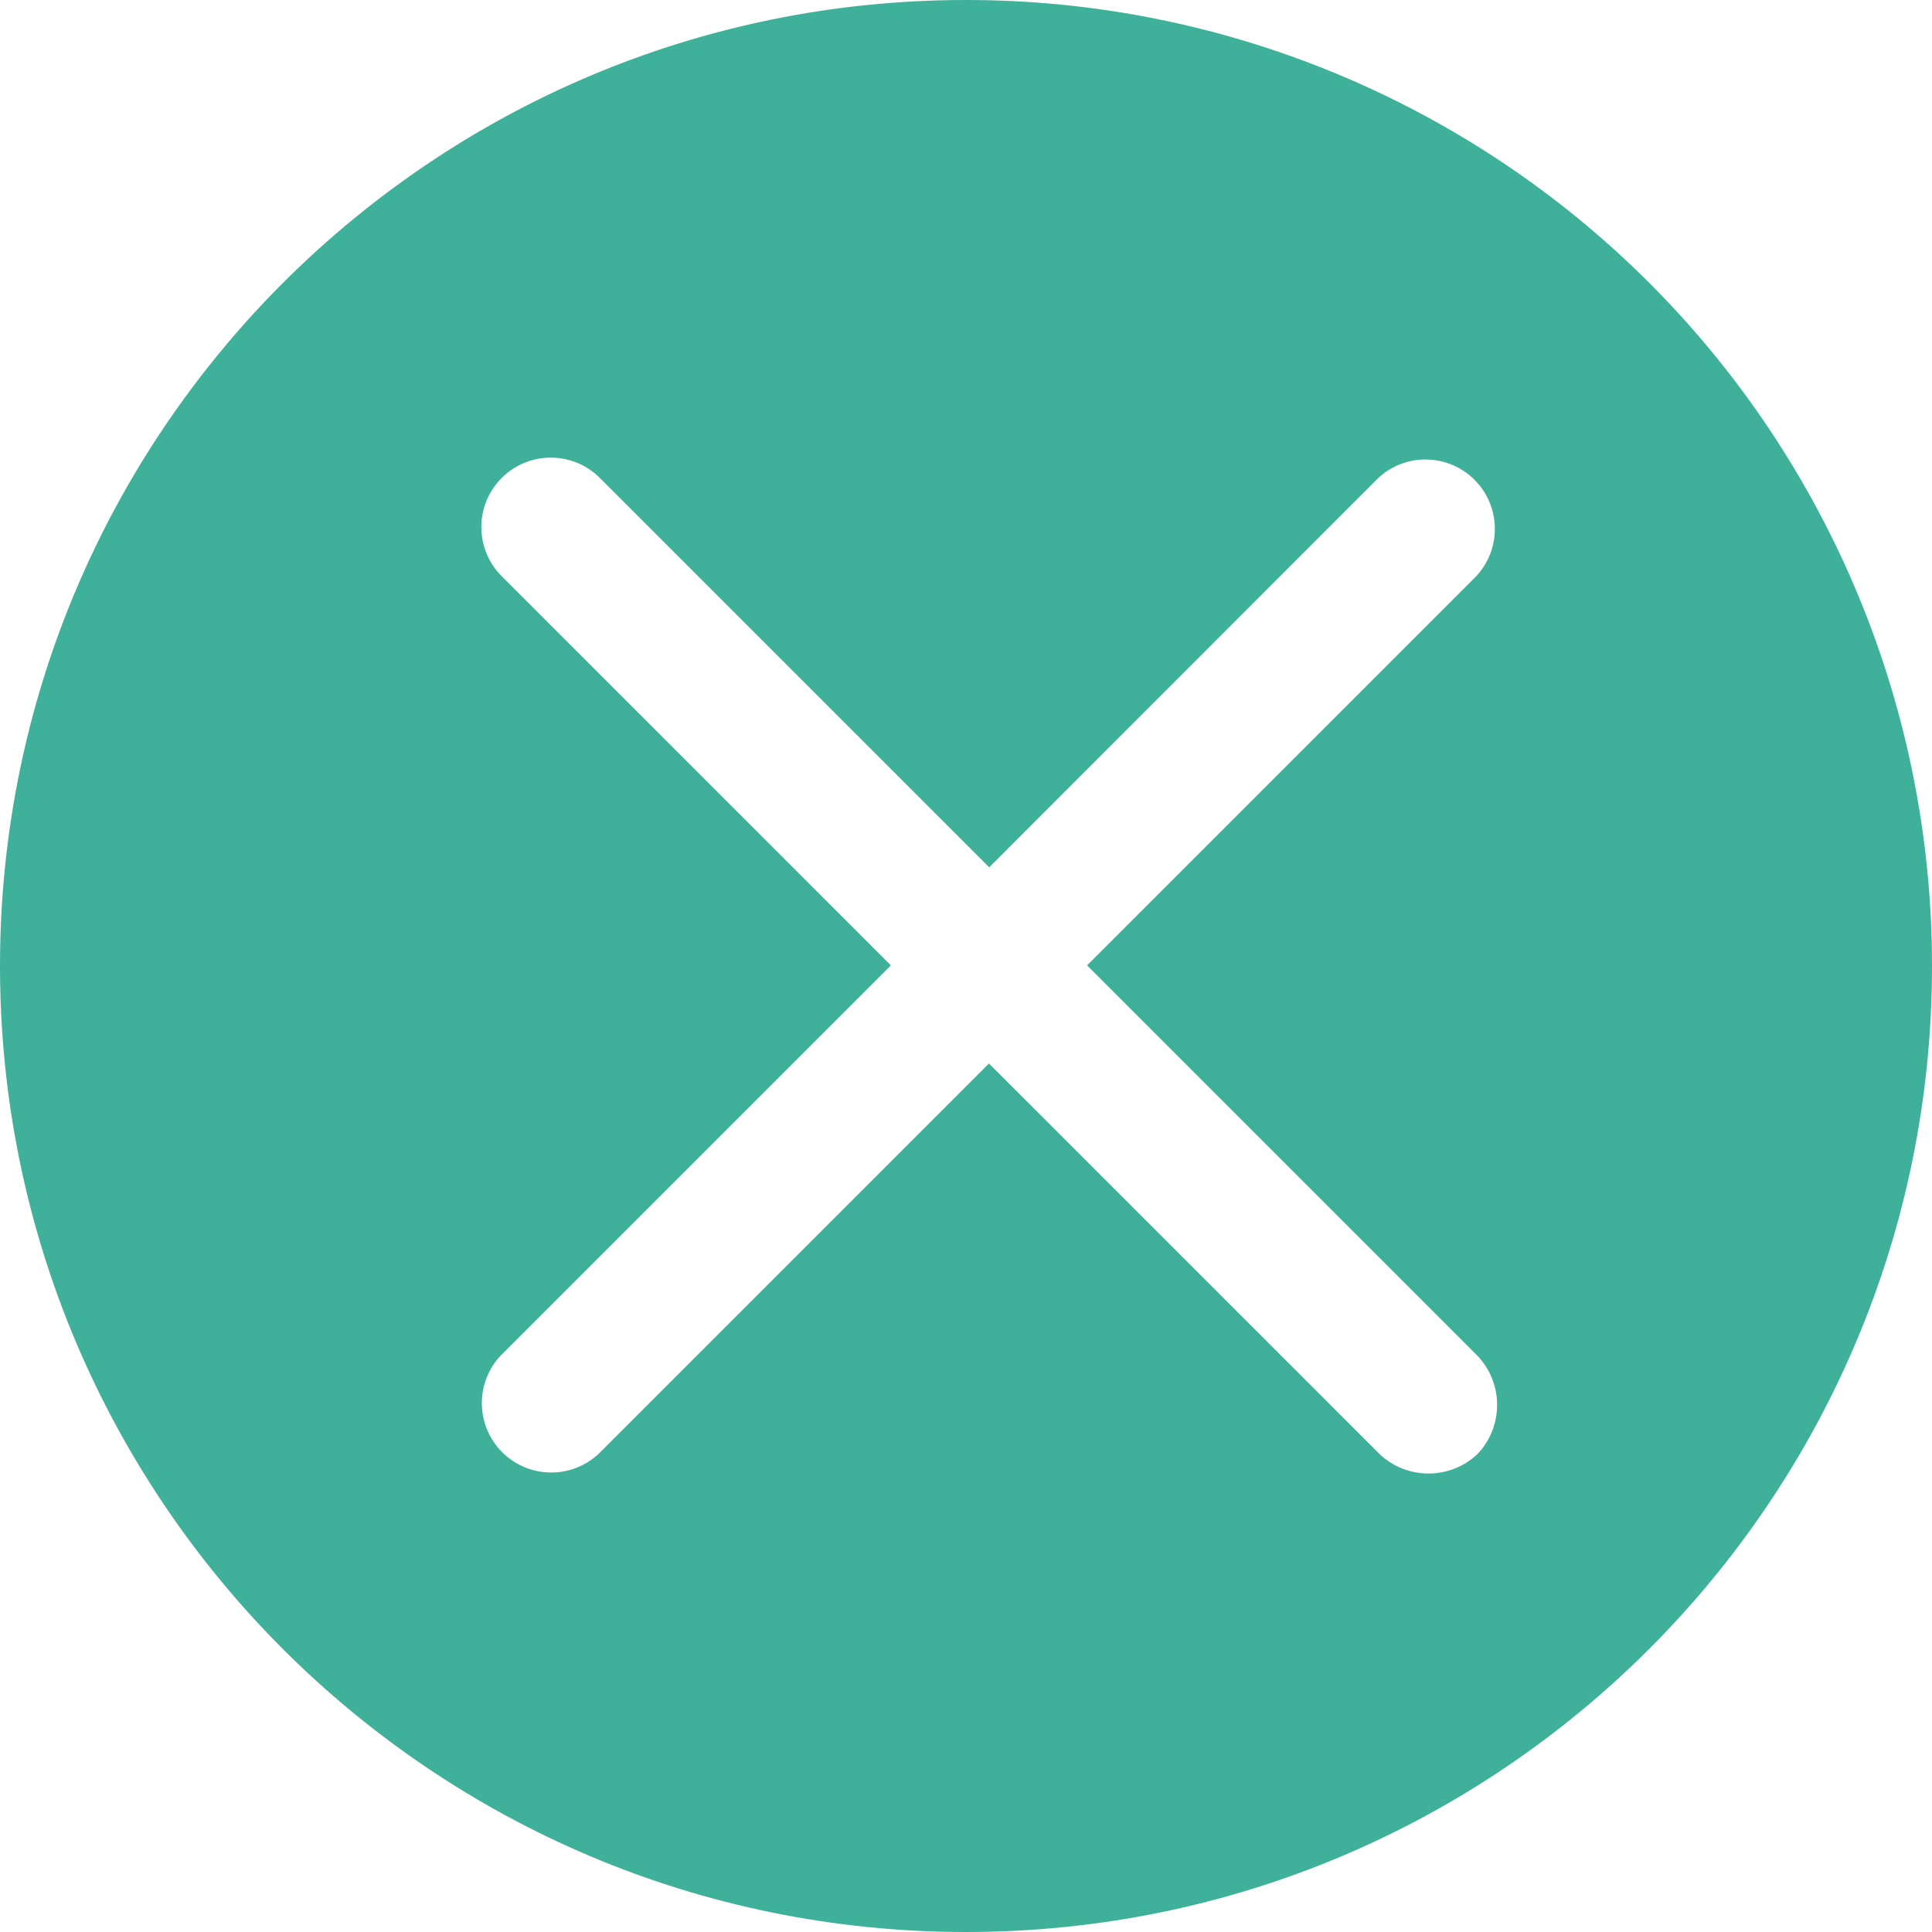
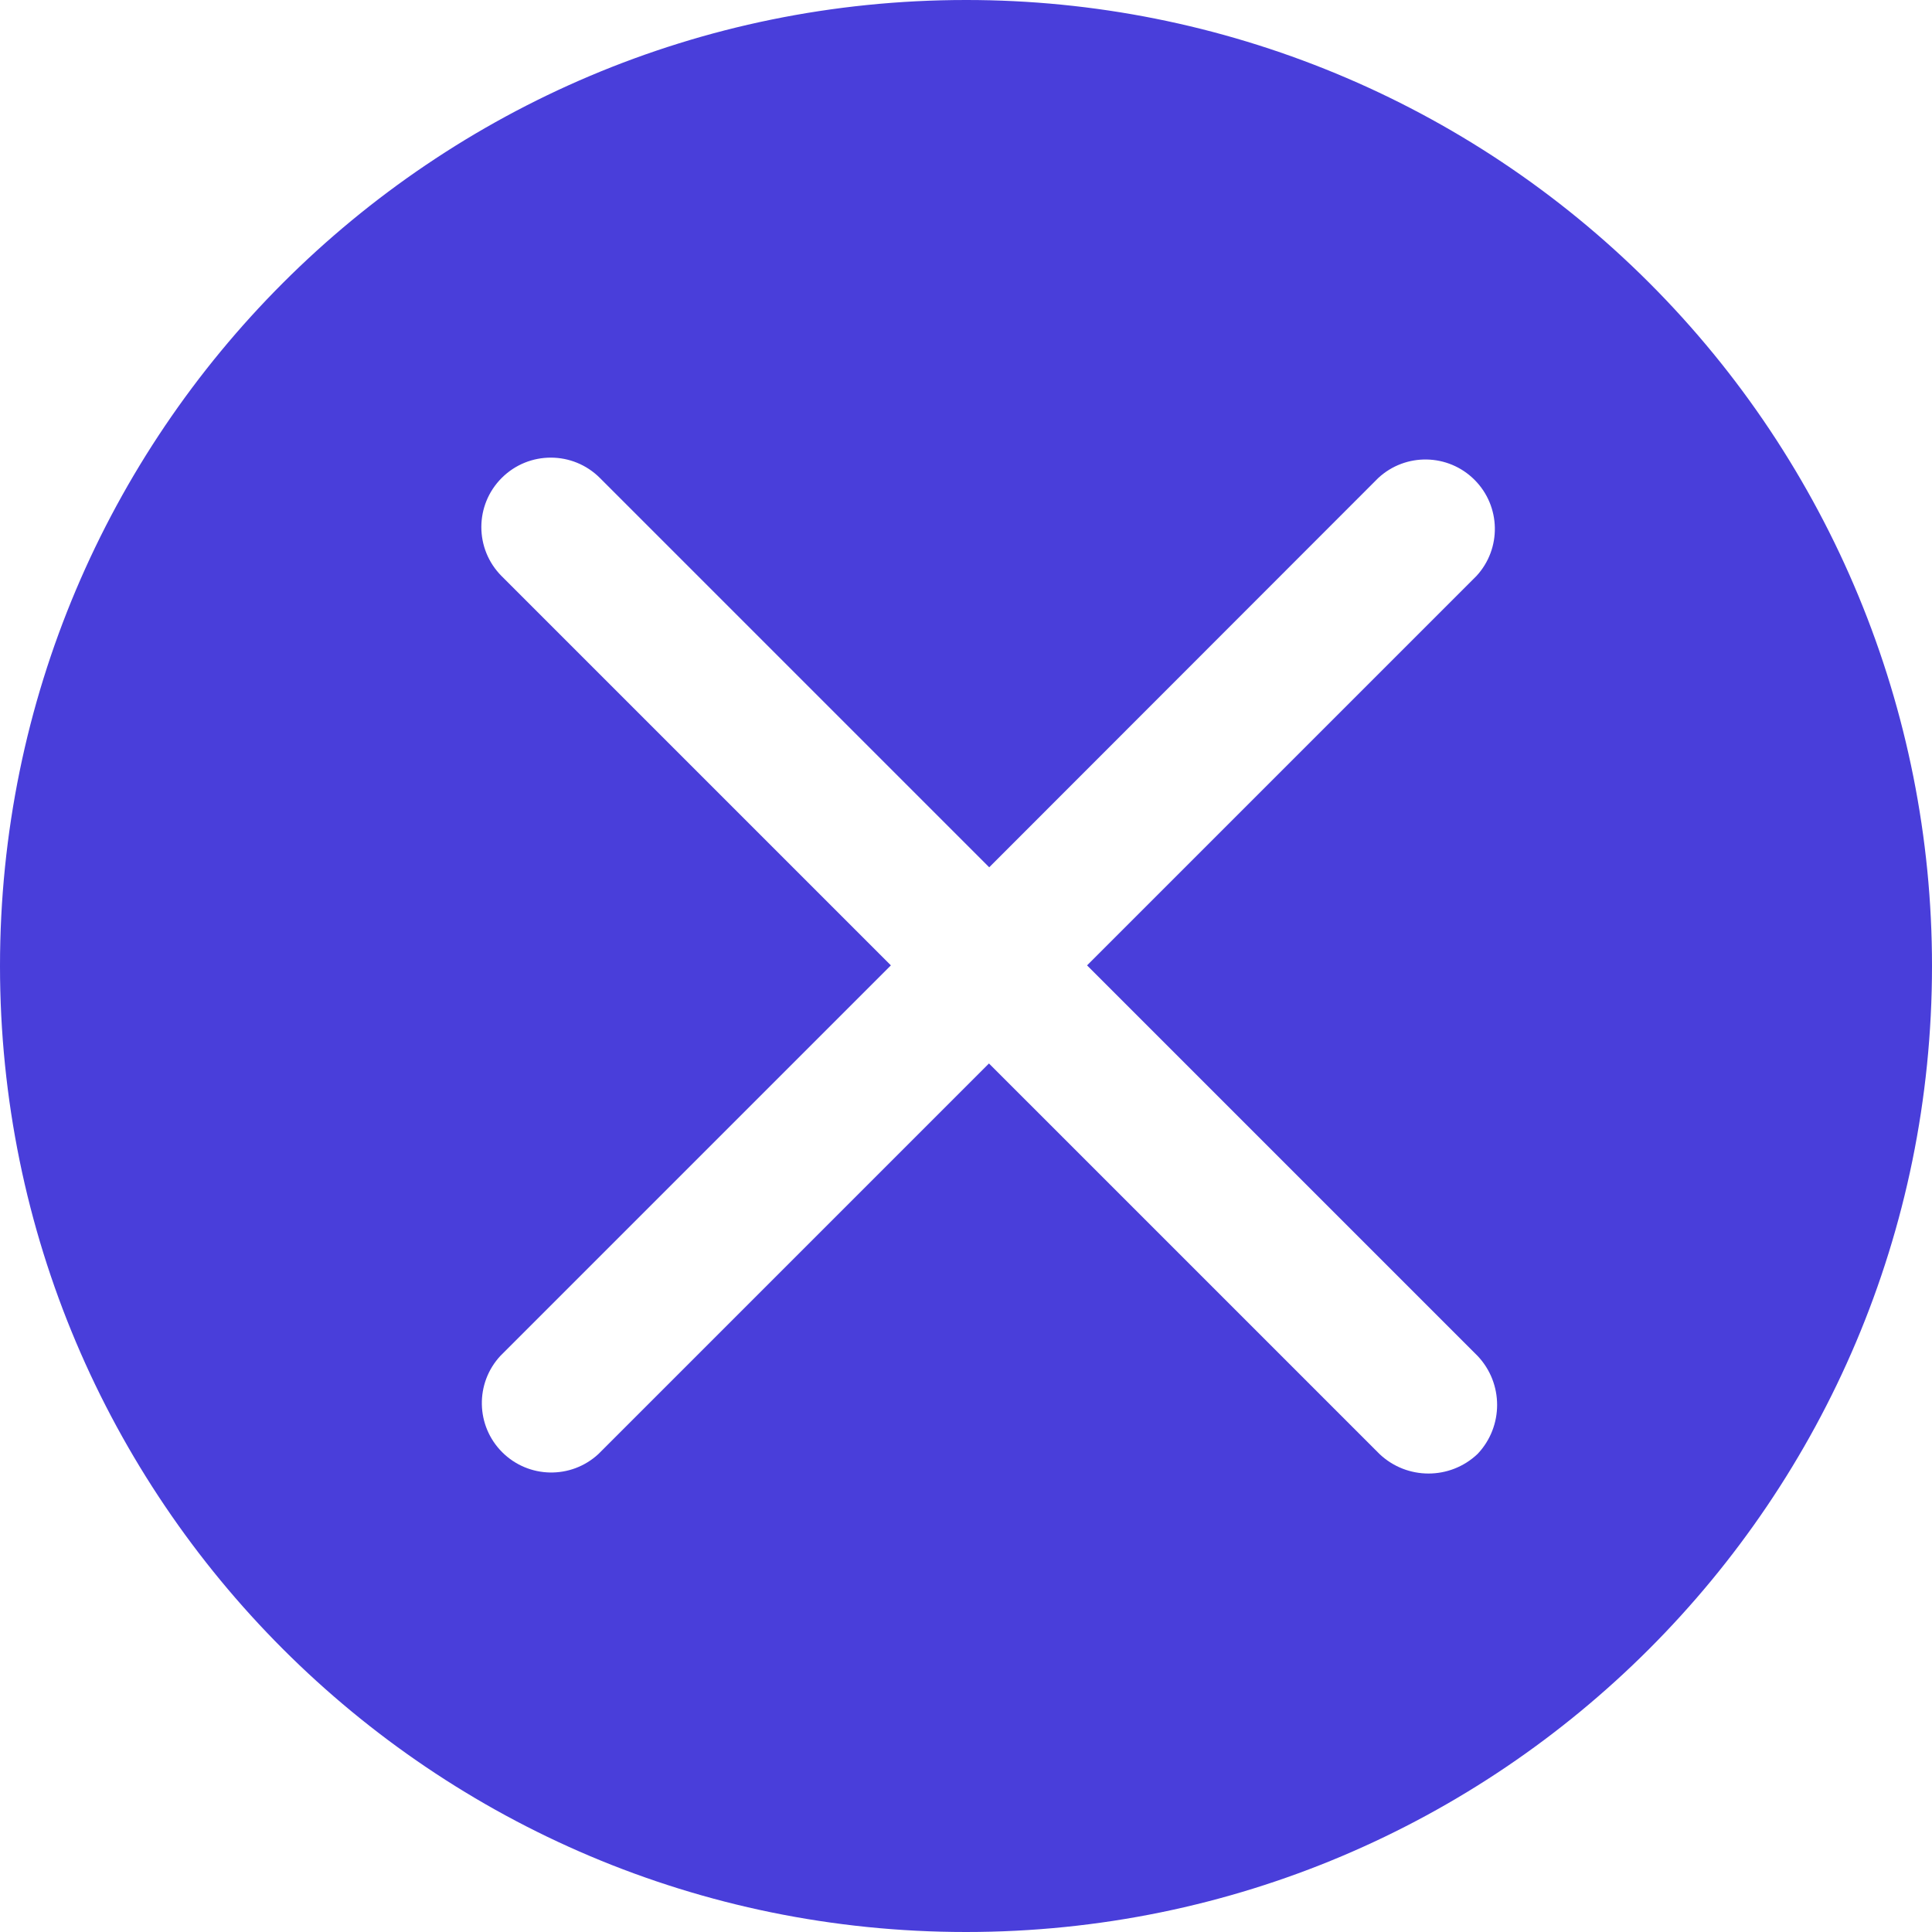
<svg xmlns="http://www.w3.org/2000/svg" id="图层_1" data-name="图层 1" viewBox="0 0 155.6 155.6">
  <defs>
-     <style>.cls-1{fill:#3fb09a;}</style>
+     <style>.cls-1{fill:#493eda;}</style>
  </defs>
  <path class="cls-1" d="M104.48,31.7a77.8,77.8,0,1,0,77.8,77.8A77.76,77.76,0,0,0,104.48,31.7Zm41.2,117.1a5.74,5.74,0,0,1-7.9,0l-31.45-31.45L74.88,148.8a5.59,5.59,0,0,1-7.9-7.9l31.45-31.45L67.08,78.1A5.59,5.59,0,0,1,75,70.2l31.35,31.35L137.68,70.2a5.59,5.59,0,0,1,7.9,7.9l-31.35,31.35,31.45,31.45A5.74,5.74,0,0,1,145.68,148.8Z" transform="translate(-26.68 -31.7)" />
</svg>
